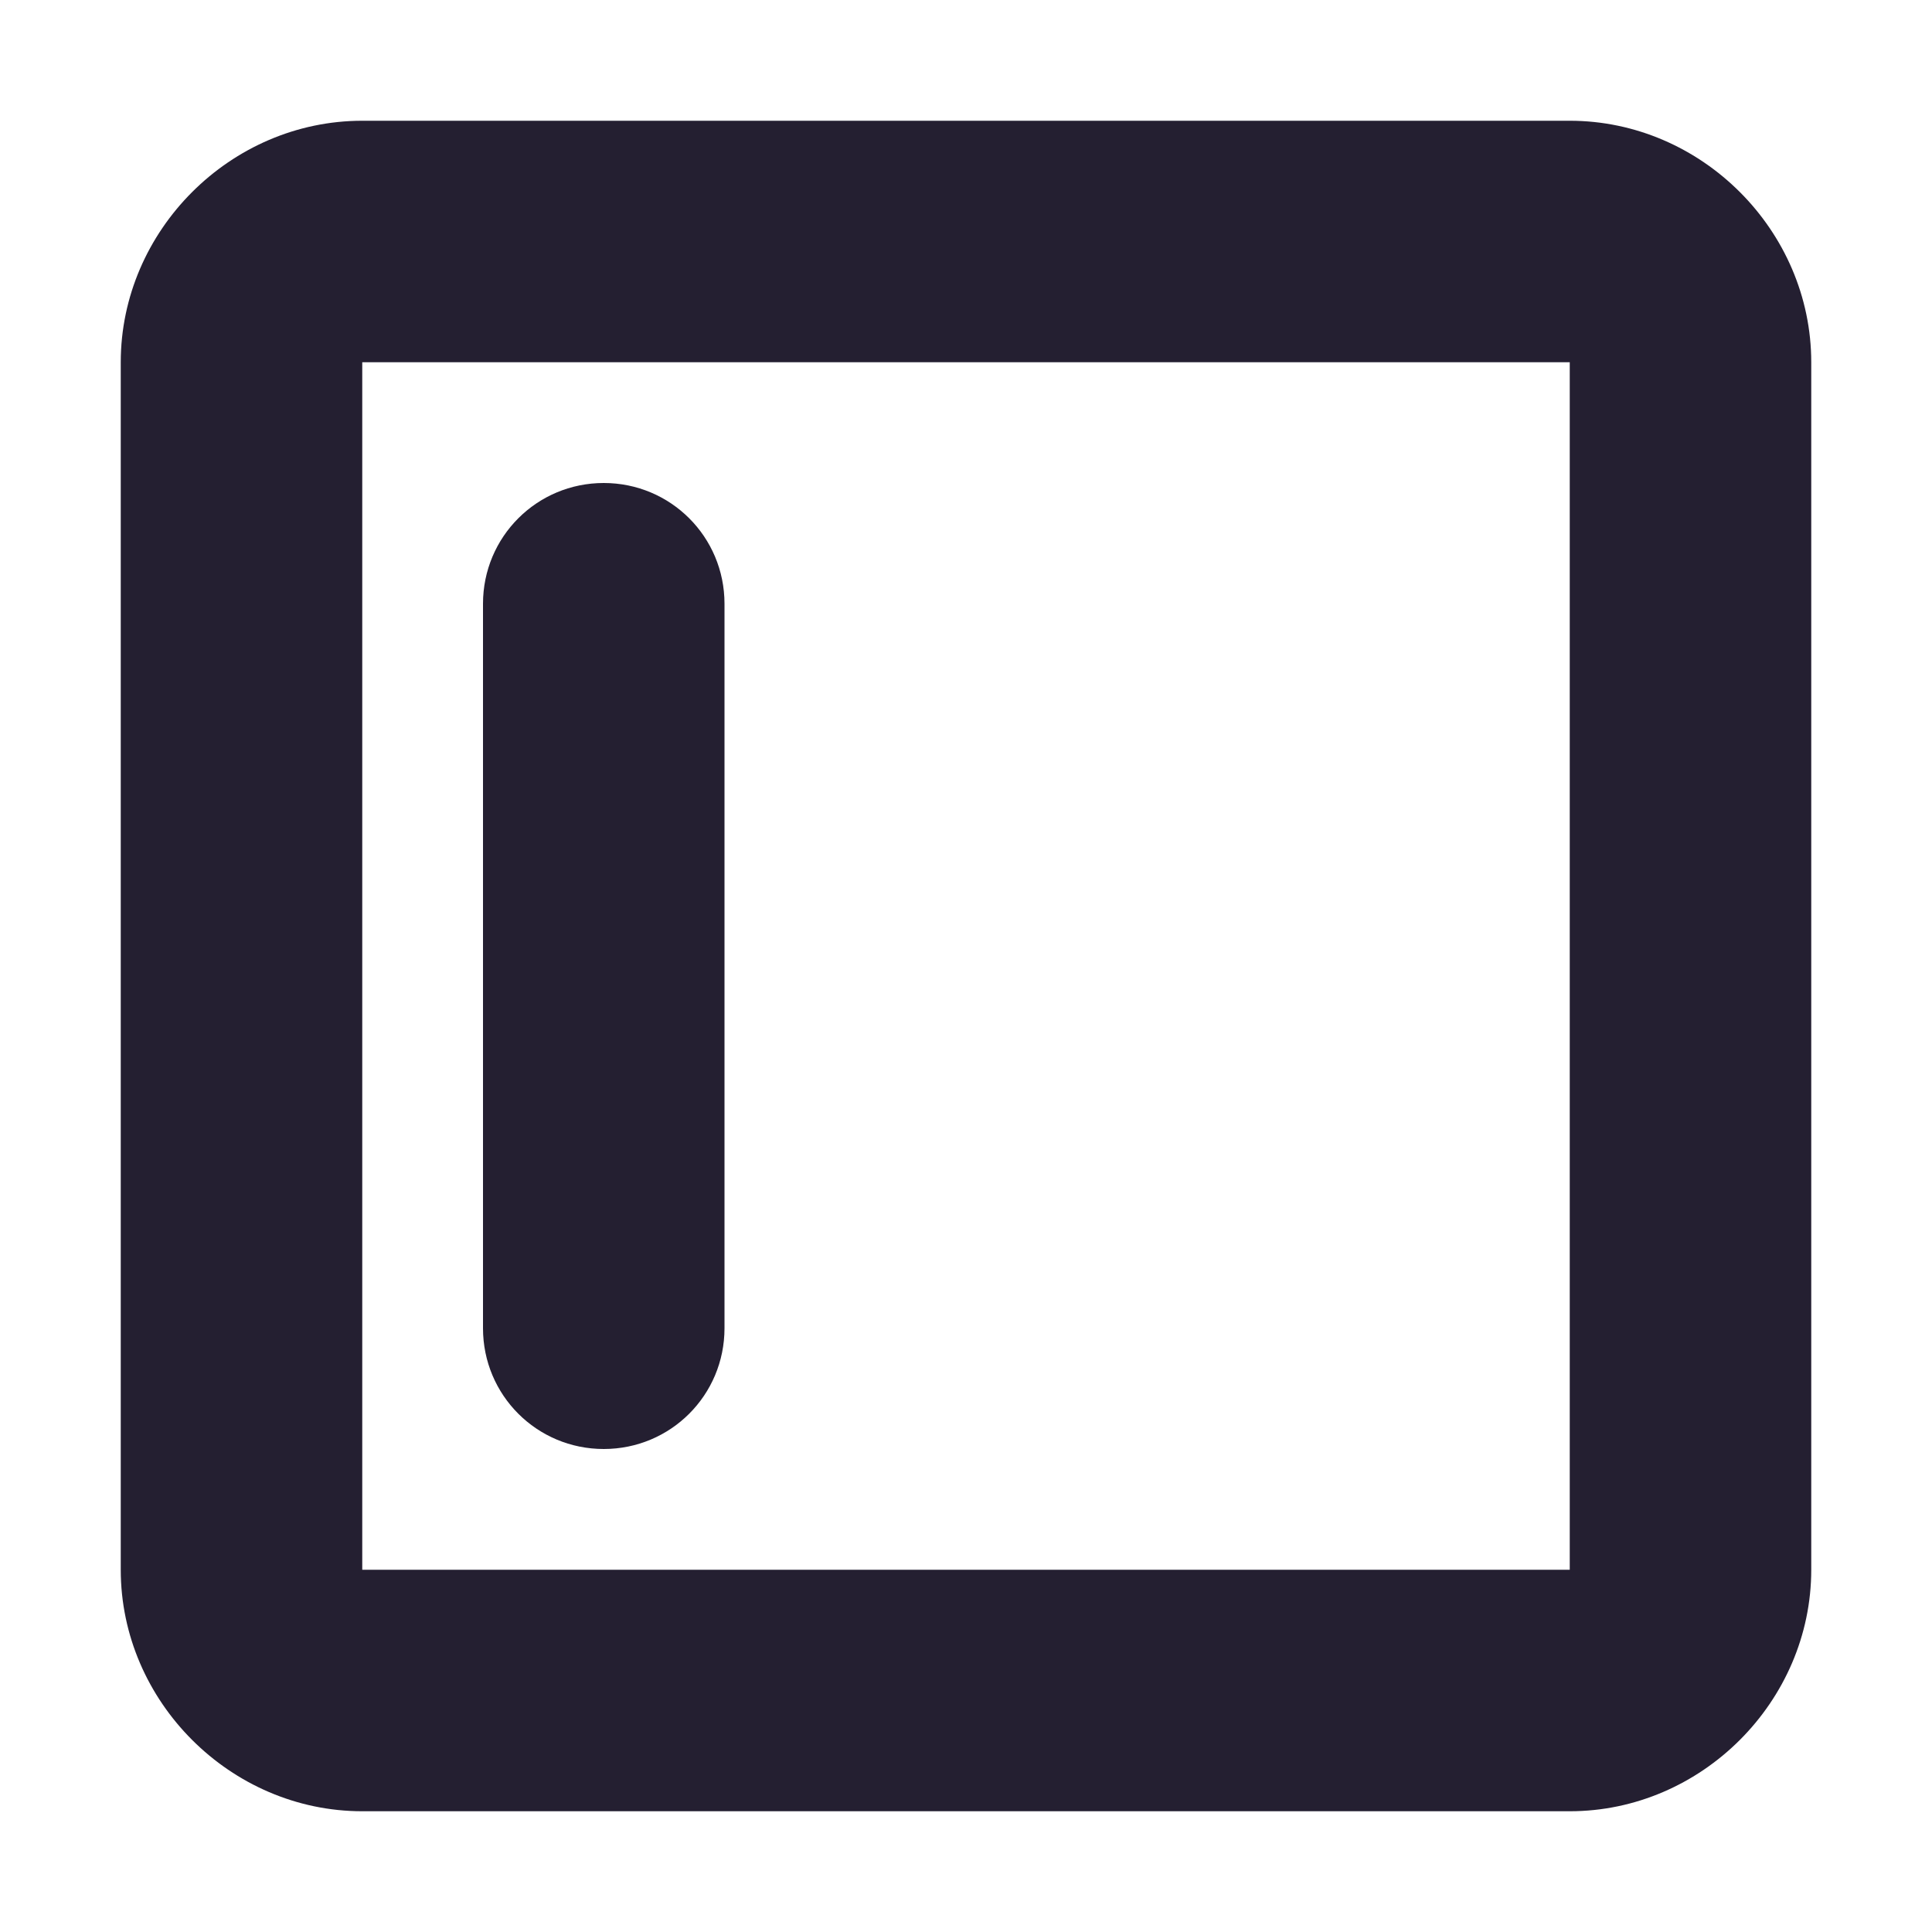
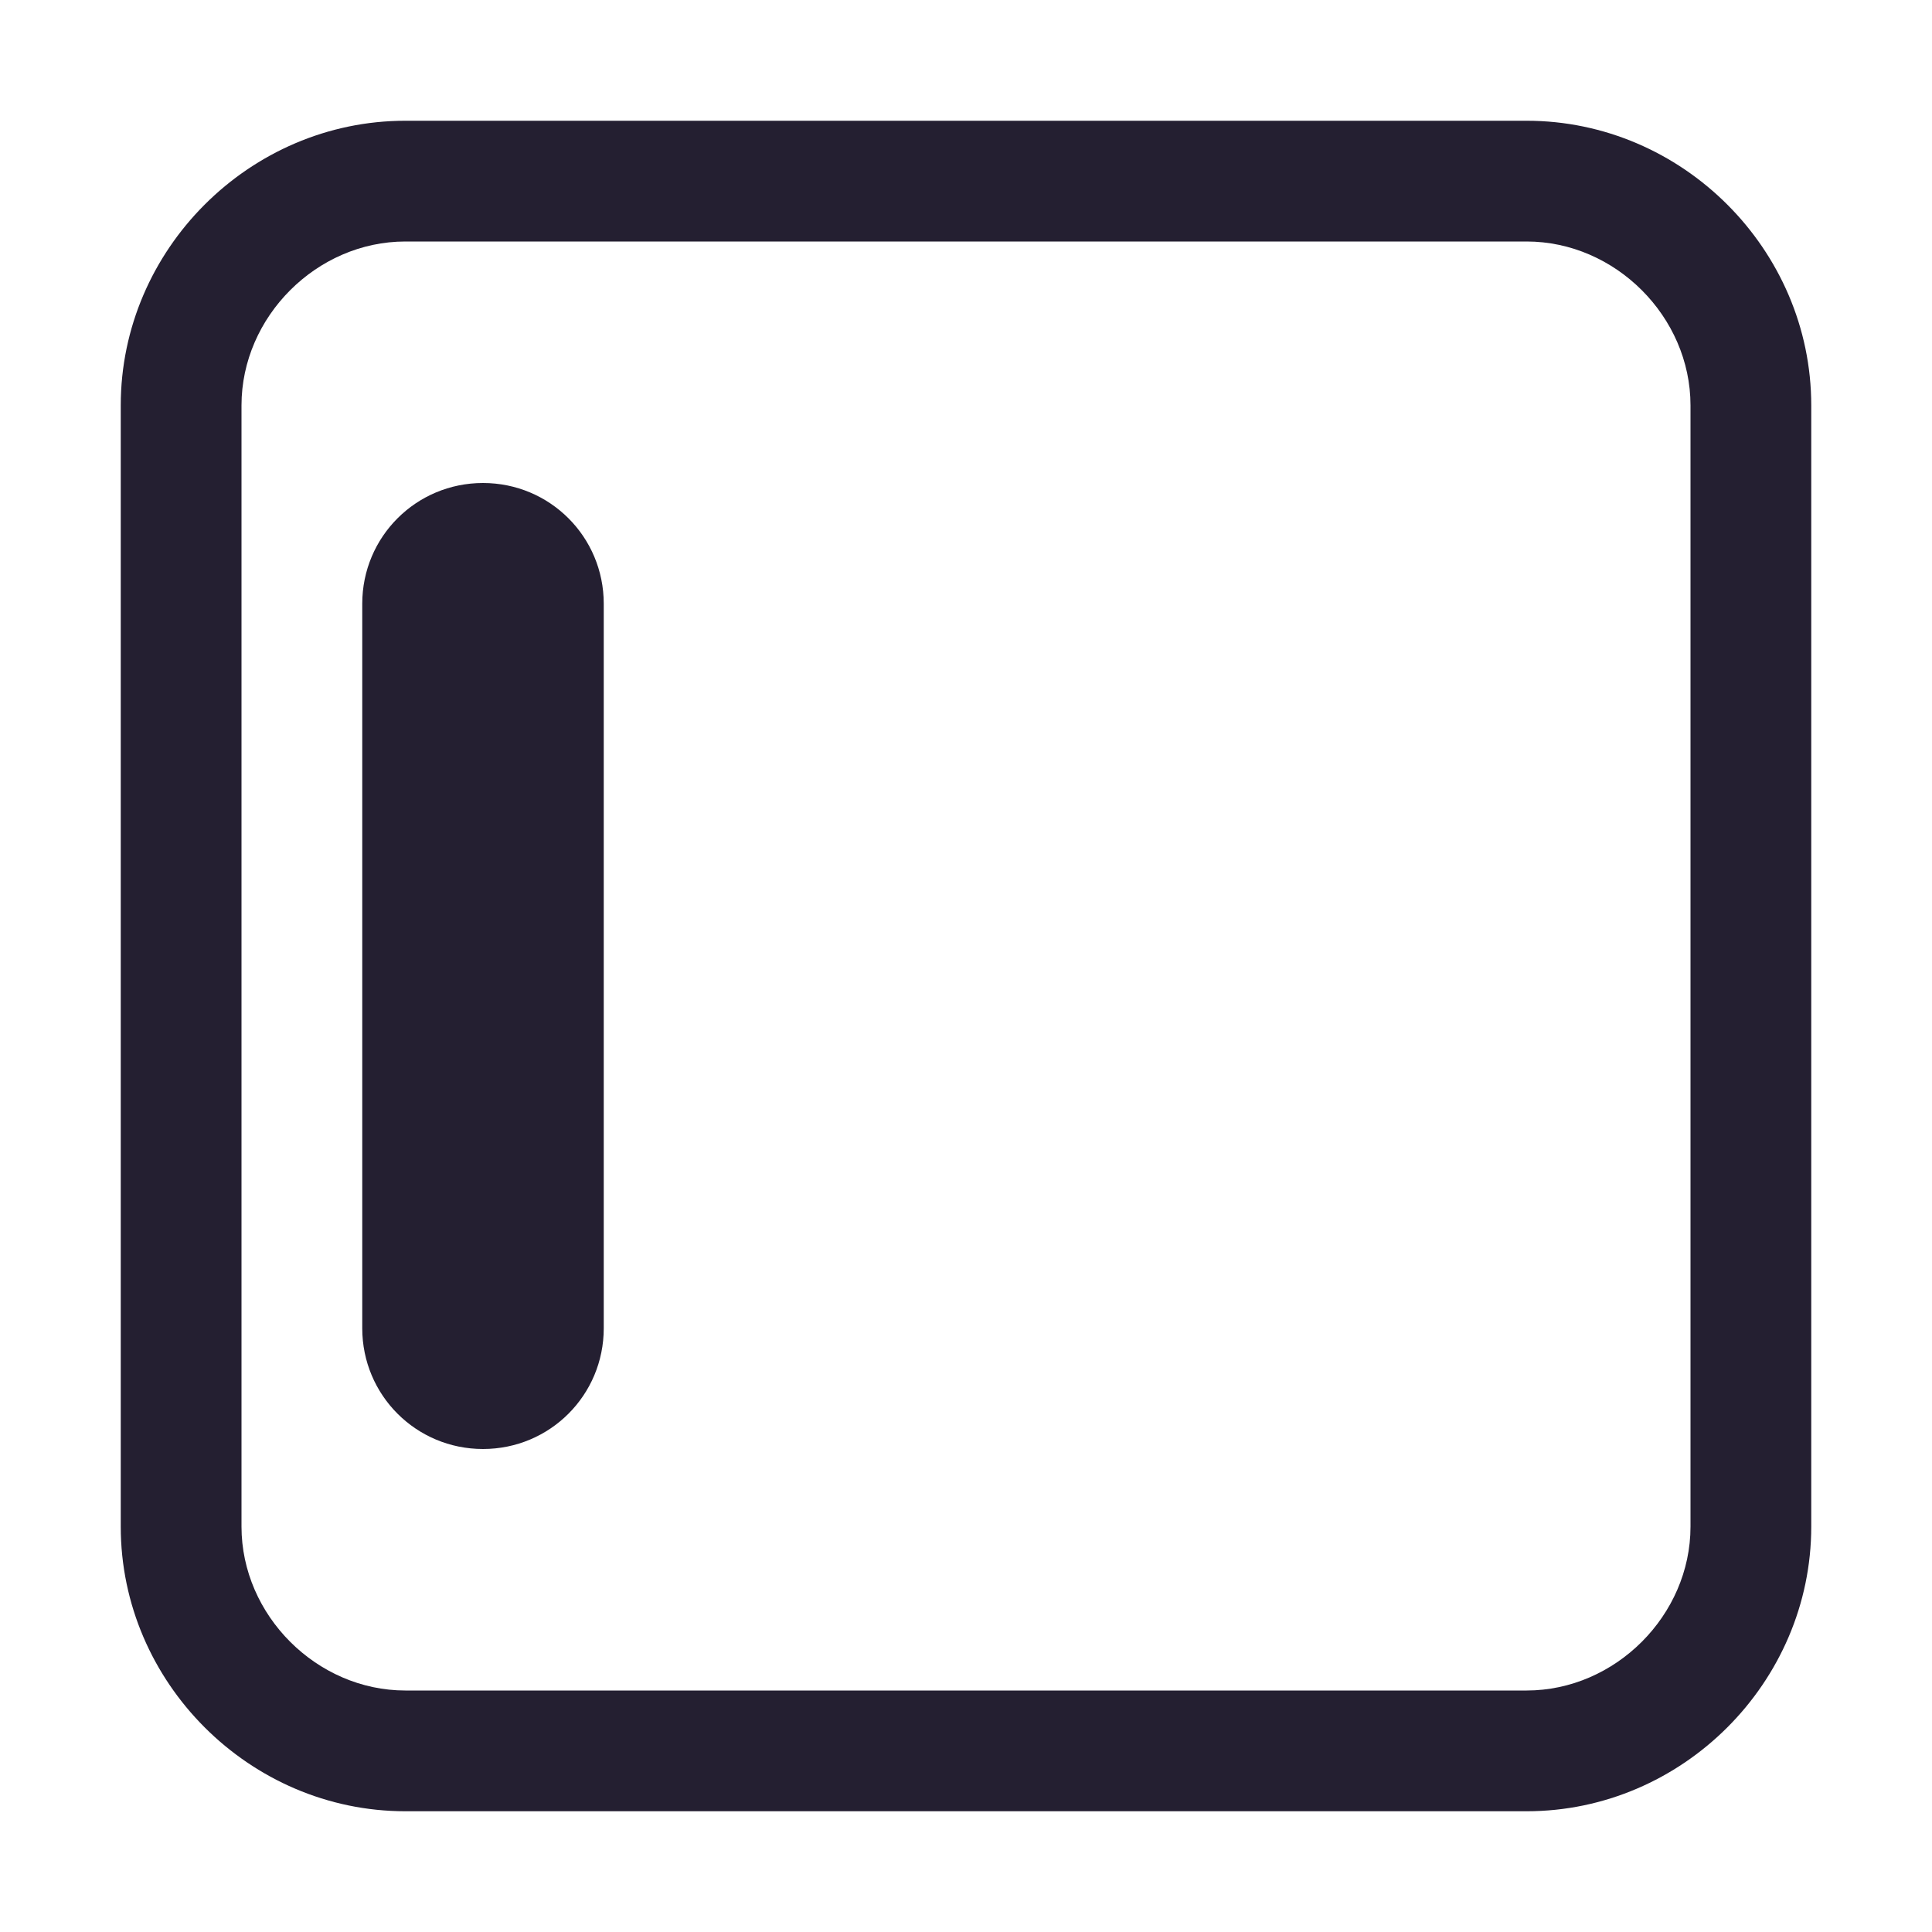
<svg xmlns="http://www.w3.org/2000/svg" width="16" height="16" viewBox="0 0 16 16" version="1.1" id="svg5">
  <defs id="defs2" />
-   <path id="rect835" style="fill:#241f31;stroke-width:2;stroke-linecap:round;stroke-linejoin:round;stop-color:#000000" d="m 6,5 v 6 C 6,11.554 5.554,12 5,12 4.446,12 4,11.554 4,11 V 5 C 4,4.446 4.446,4 5,4 5.554,4 6,4.446 6,5 Z" />
-   <path style="color:#000000;fill:#241f31;stroke-linecap:round;stroke-linejoin:round;-inkscape-stroke:none" d="M 3,1 C 1.909,1 1,1.909 1,3 v 10 c 0,1.091 0.909,2 2,2 h 10 c 1.091,0 2,-0.909 2,-2 V 3 C 15,1.909 14.091,1 13,1 Z M 3,3 H 13 V 13 H 3 Z" id="rect932" />
+   <path id="rect835" style="fill:#241f31;stroke-width:2;stroke-linecap:round;stroke-linejoin:round;stop-color:#000000" d="m 5,5 v 6 C 5,11.554 4.554,12 4,12 3.446,12 3,11.554 3,11 V 5 C 3,4.446 3.446,4 4,4 4.554,4 5,4.446 5,5 Z" />
+   <path style="color:#000000;fill:#241f31;stroke-linecap:round;stroke-linejoin:round;-inkscape-stroke:none" d="M 3.357,1 C 2.067,1 1,2.067 1,3.357 V 12.643 C 1,13.933 2.067,15 3.357,15 H 12.643 C 13.933,15 15,13.933 15,12.643 V 3.357 C 15,2.067 13.933,1 12.643,1 Z m 0,1 H 12.643 C 13.377,2 14,2.623 14,3.357 V 12.643 C 14,13.377 13.377,14 12.643,14 H 3.357 C 2.623,14 2,13.377 2,12.643 V 3.357 C 2,2.623 2.623,2 3.357,2 Z" id="rect932" />
</svg>
